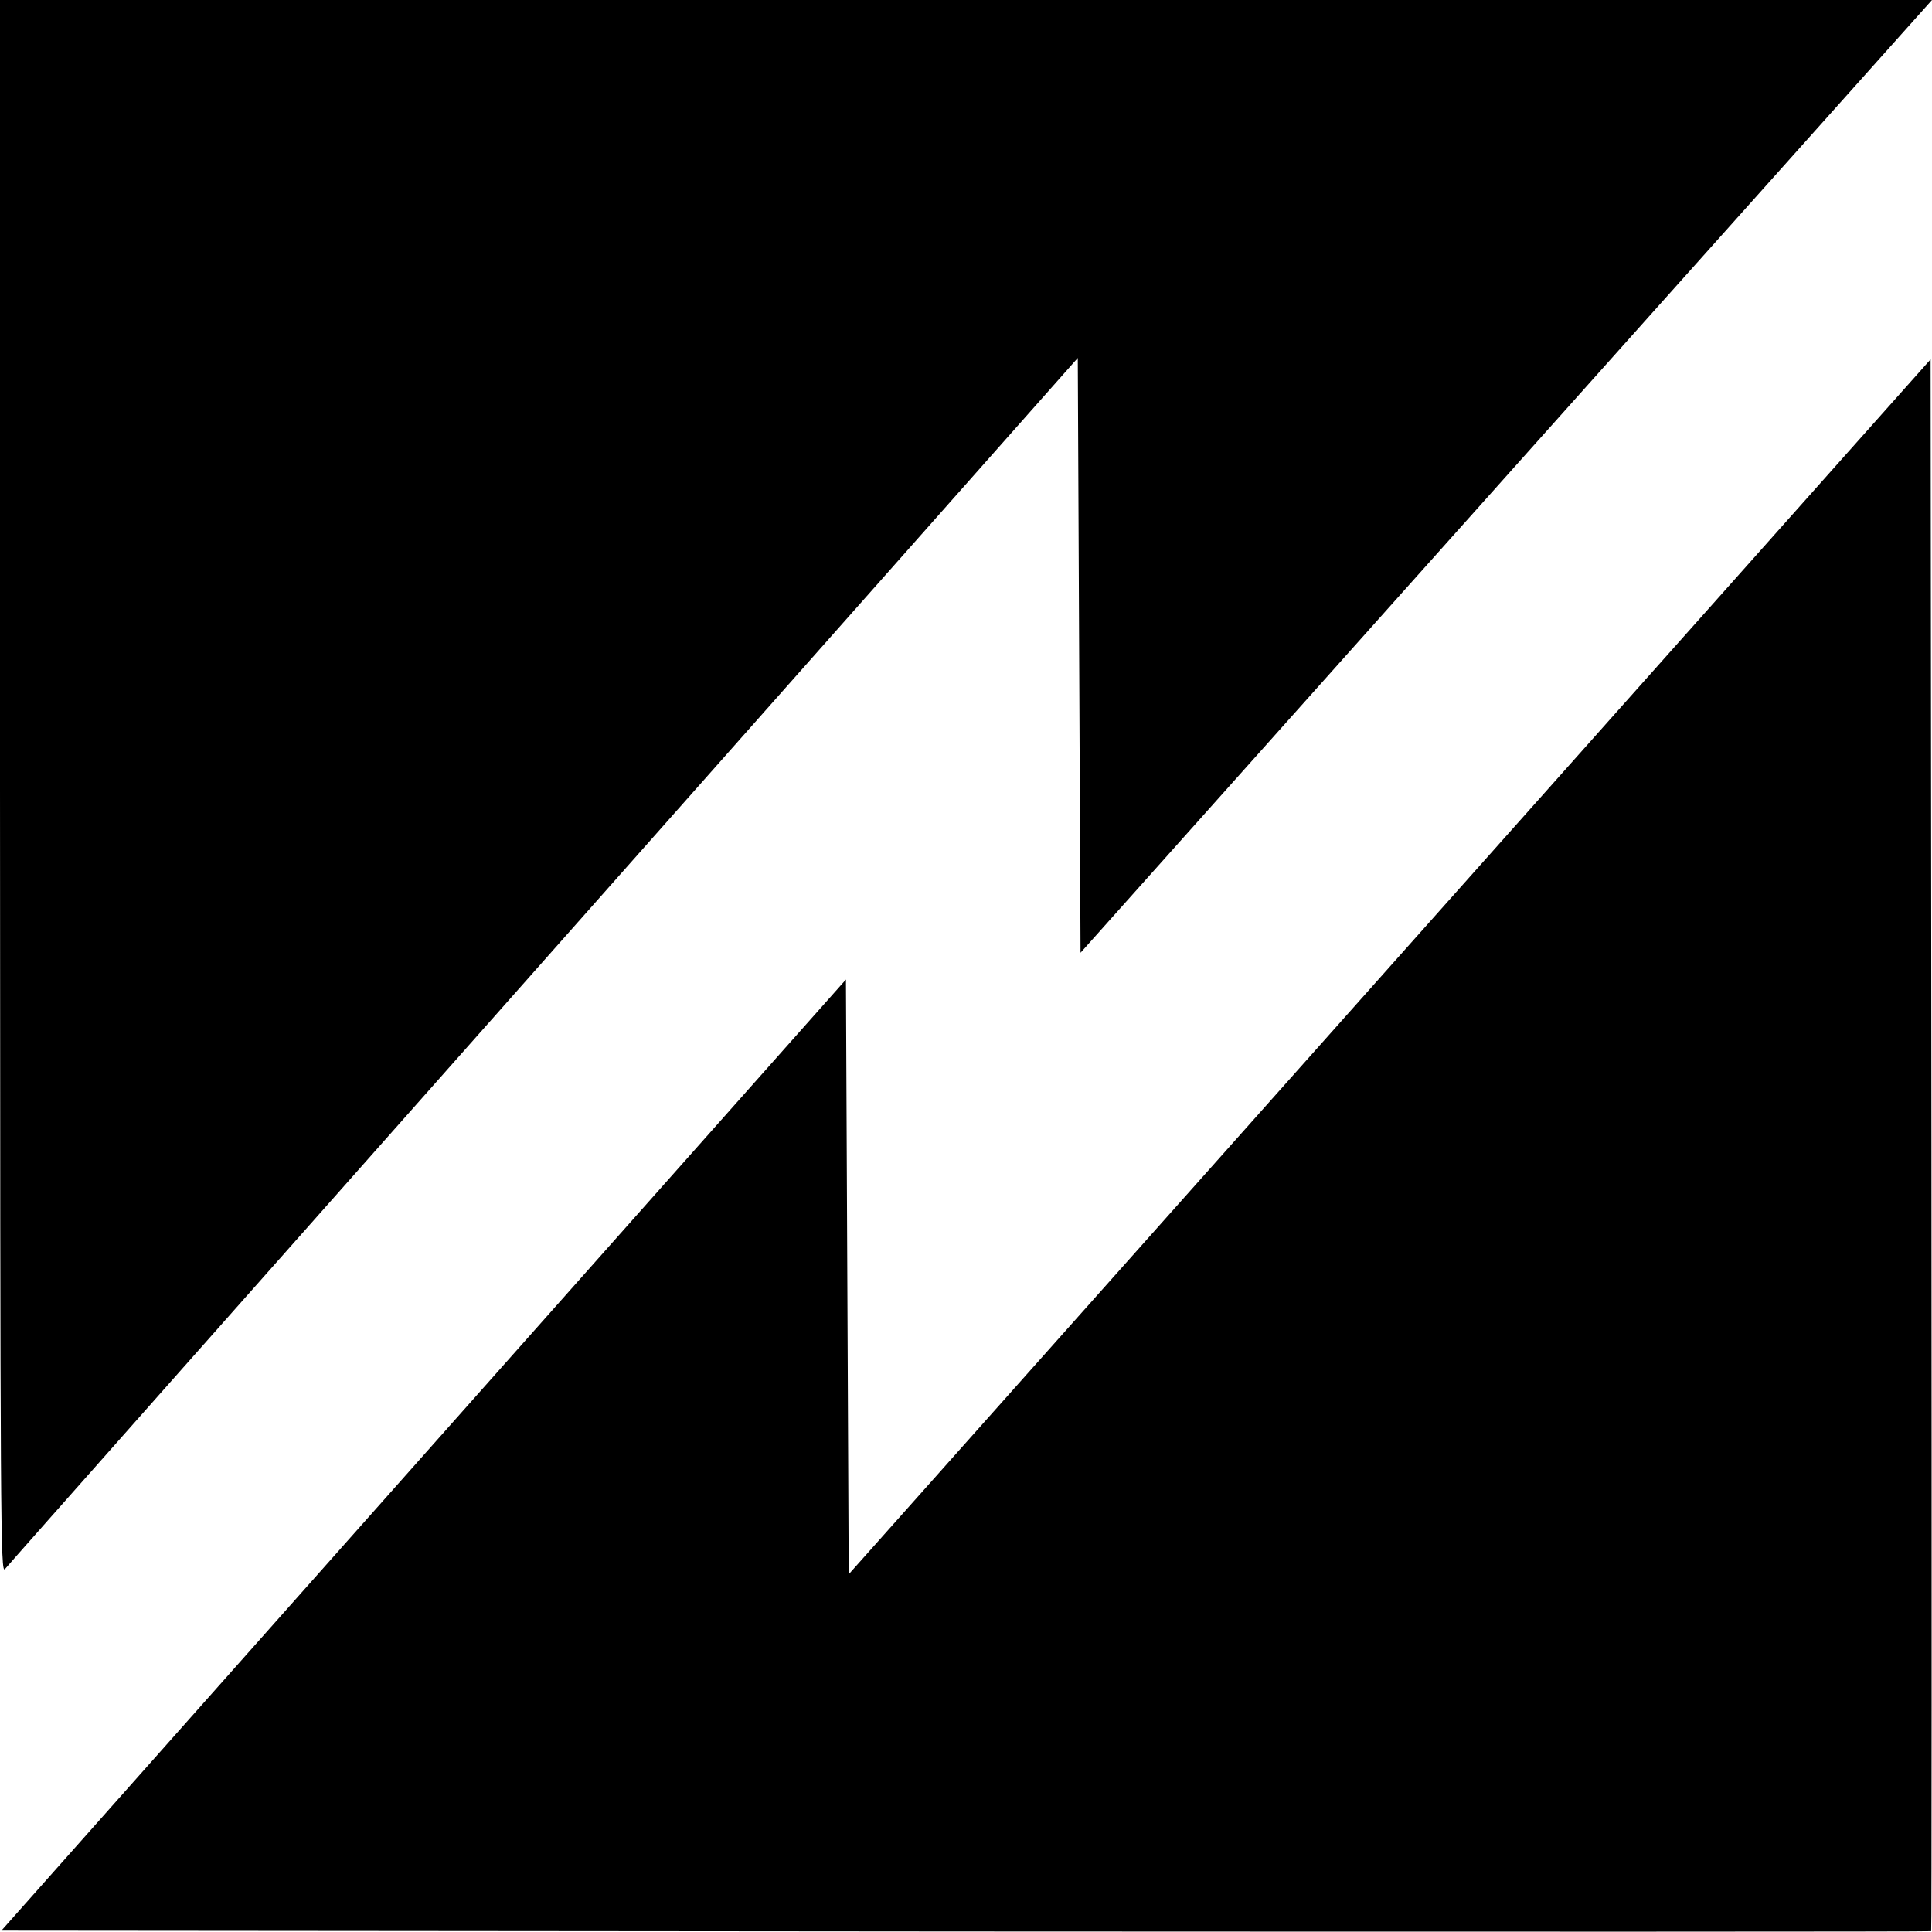
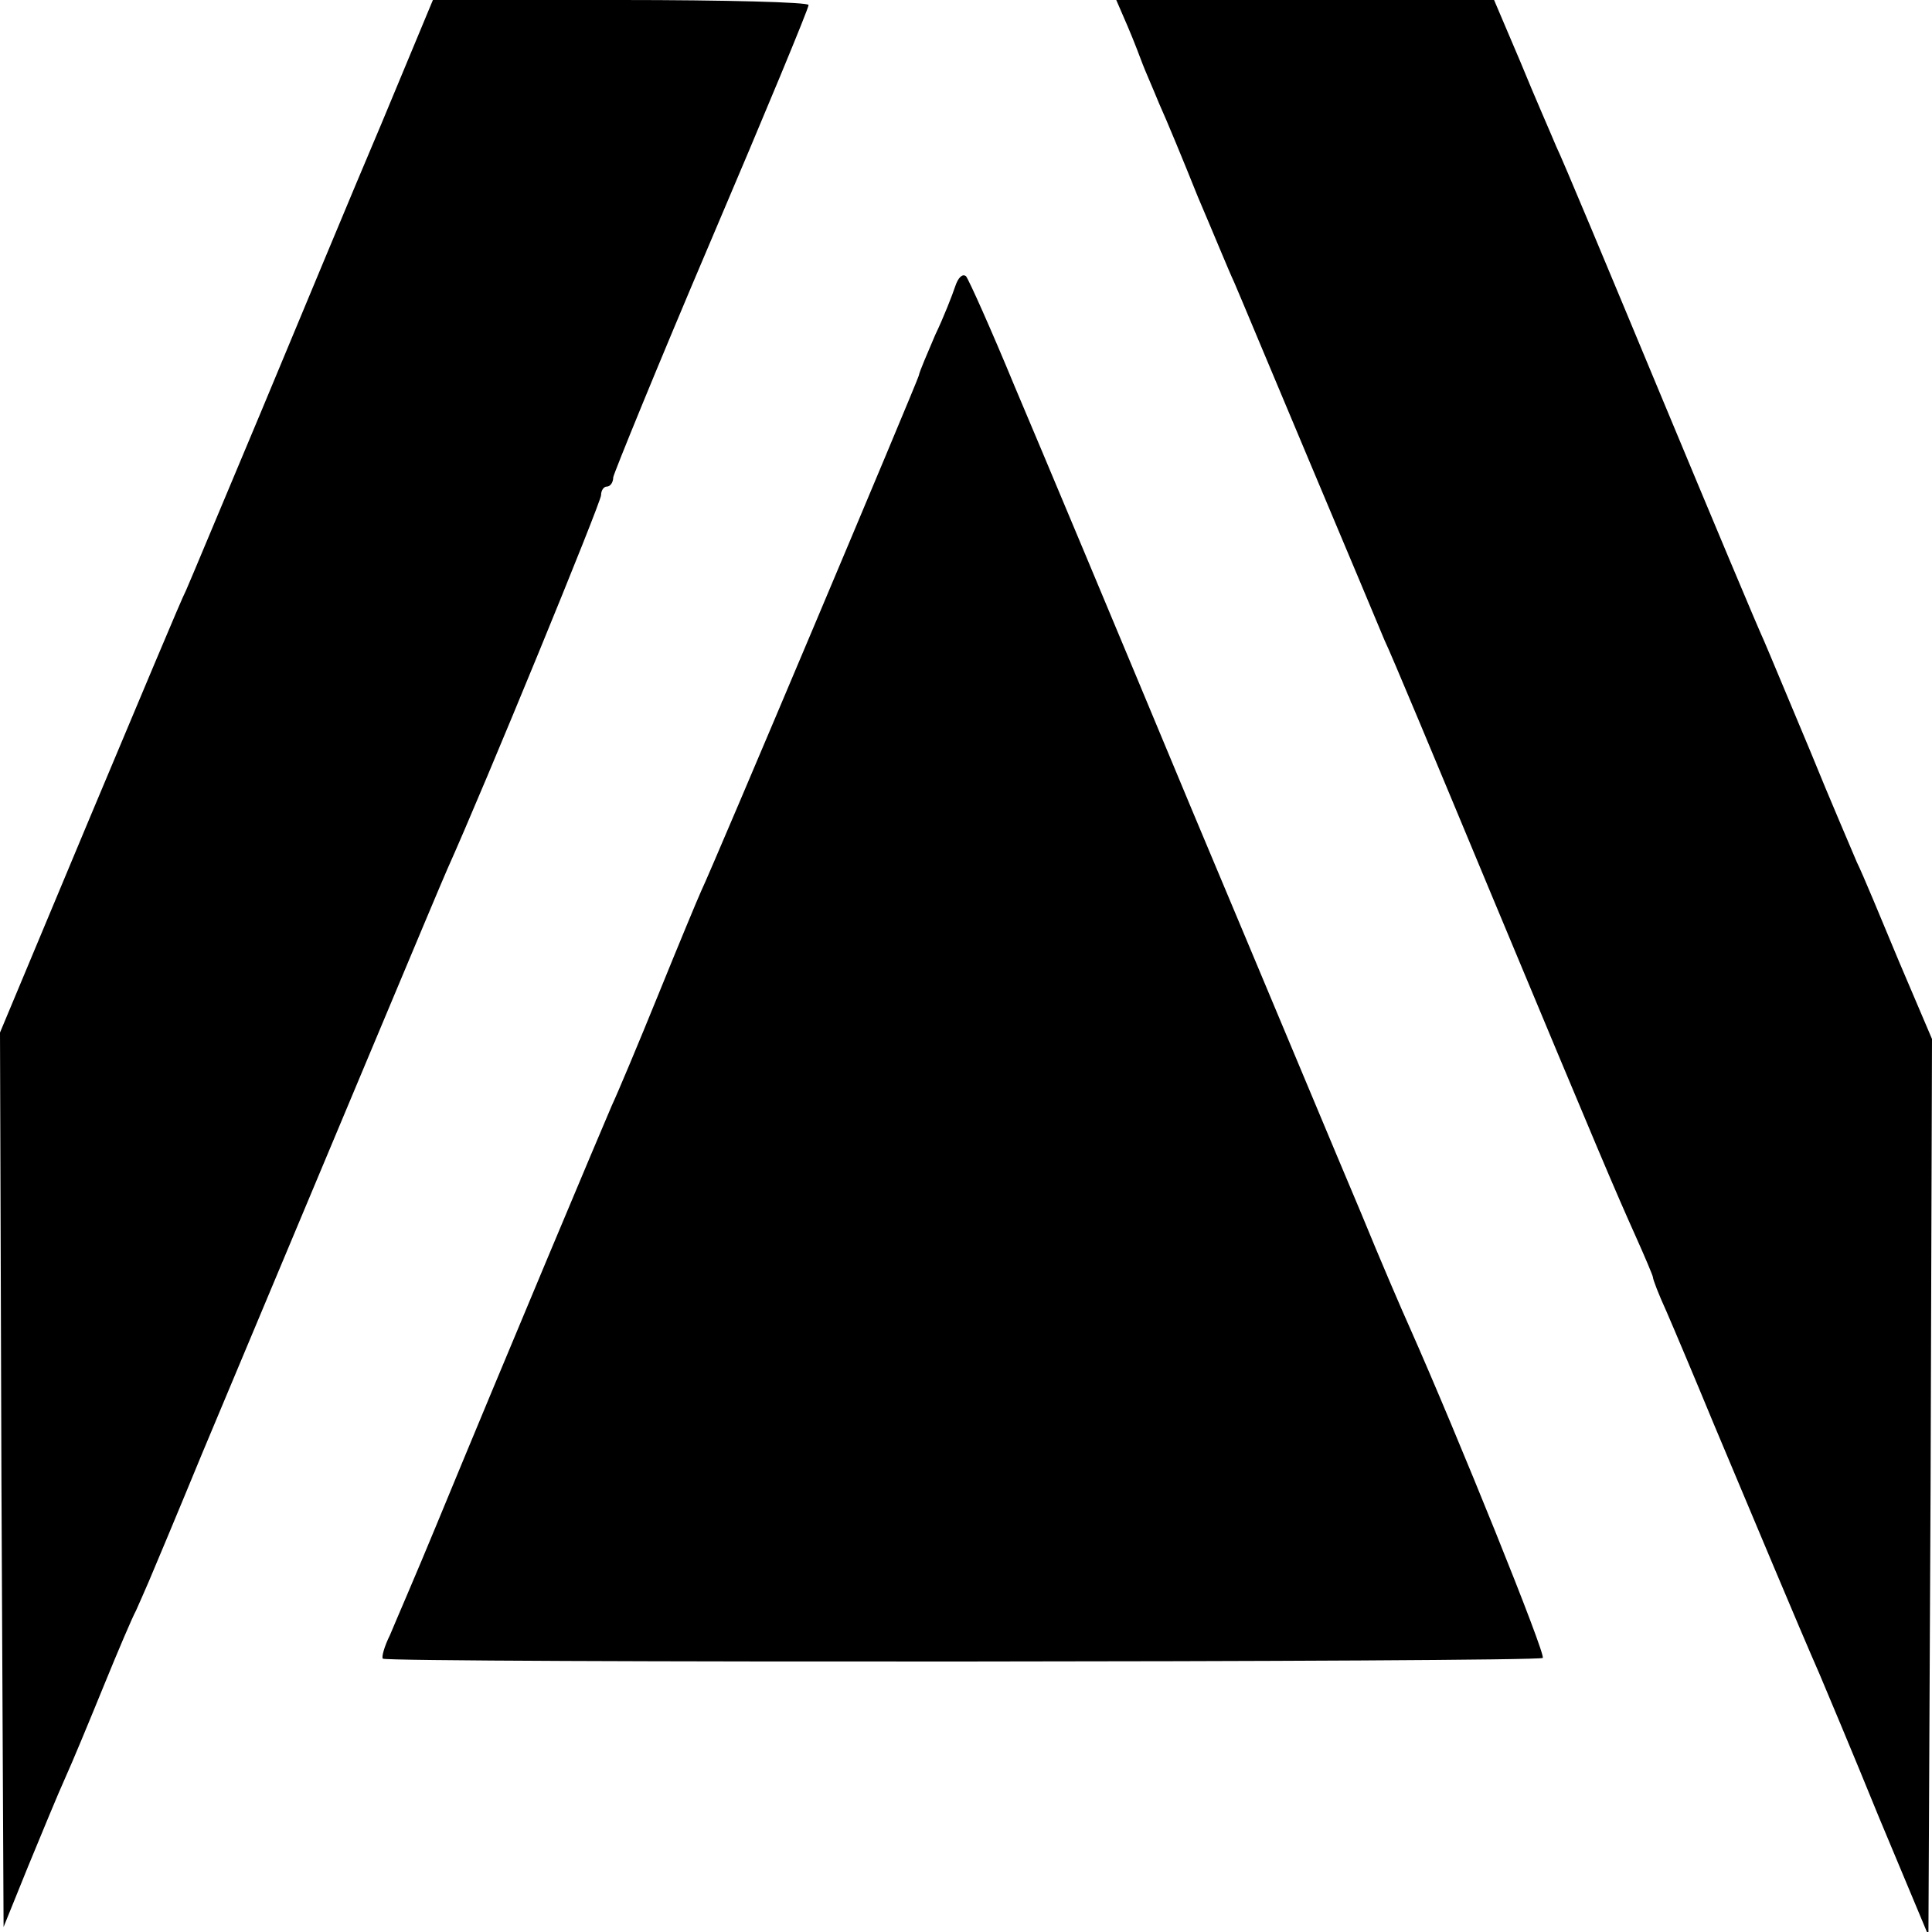
- <svg xmlns="http://www.w3.org/2000/svg" version="1.0" width="700pt" height="700pt" viewBox="0 0 700 700" preserveAspectRatio="xMidYMid meet">
-   <g transform="translate(0,700) scale(0.1,-0.1)" fill="#000000" stroke="none">
-     <path d="M0 4148 c1 -2697 2 -2852 18 -2833 9 12 888 1003 1952 2204 l1935 2184 5 -1077 5 -1078 1111 1244 c611 684 1305 1460 1543 1726 l431 482 -3500 0 -3500 0 0 -2852z" />
-     <path d="M5035 3497 l-1960 -2201 -5 1077 -5 1078 -1530 -1723 -1530 -1723 3494 -3 c1922 -1 3496 -1 3498 1 2 2 2 1284 1 2849 l-3 2846 -1960 -2201z" />
+ <svg xmlns="http://www.w3.org/2000/svg" version="1.0" width="270pt" height="270pt" viewBox="0 0 270 270" preserveAspectRatio="xMidYMid meet">
+   <g transform="translate(0,270) scale(0.1,-0.1)" fill="#000000" stroke="none">
+     <path d="M533 2527 c-40 -94 -115 -275 -168 -402 -53 -126 -100 -239 -105 -250 -6 -11 -66 -155 -135 -319 l-125 -299 2 -625 3 -625 34 84 c19 46 42 102 52 124 10 22 34 80 54 129 20 49 40 96 45 105 4 9 12 27 18 41 6 14 40 95 75 180 180 429 330 788 342 815 53 118 215 513 215 523 0 7 4 12 8 12 5 0 9 6 9 13 1 6 62 156 137 332 75 176 136 323 136 328 0 4 -118 7 -262 7 l-263 0 -72 -173z" />
+     <path d="M1576 2663 c9 -21 18 -45 21 -53 3 -8 14 -33 23 -55 10 -22 34 -80 54 -130 21 -49 43 -103 51 -120 7 -16 54 -129 105 -250 51 -121 98 -233 105 -250 8 -16 73 -172 145 -345 161 -386 176 -421 206 -488 13 -29 24 -55 24 -57 0 -3 8 -24 19 -48 10 -23 40 -94 66 -157 59 -140 116 -277 148 -350 8 -19 46 -109 83 -200 l69 -165 3 626 2 627 -46 108 c-25 60 -51 123 -59 139 -7 17 -37 86 -65 155 -29 69 -58 139 -65 155 -8 17 -73 172 -145 345 -72 173 -137 329 -145 345 -7 17 -30 69 -50 118 l-37 87 -264 0 -264 0 16 -37z" />
+     <path d="M1335 2300 c-4 -12 -16 -43 -28 -68 -11 -26 -22 -51 -23 -57 -3 -11 -288 -687 -304 -720 -5 -11 -32 -76 -60 -145 -28 -69 -57 -138 -65 -155 -13 -30 -146 -346 -245 -586 -28 -68 -58 -137 -65 -154 -8 -16 -12 -31 -10 -33 6 -6 1616 -5 1621 1 5 4 -119 311 -186 462 -10 22 -41 94 -68 160 -28 66 -134 320 -237 565 -102 245 -213 510 -247 590 -33 80 -64 149 -68 154 -5 4 -11 -2 -15 -14z" />
  </g>
</svg>
